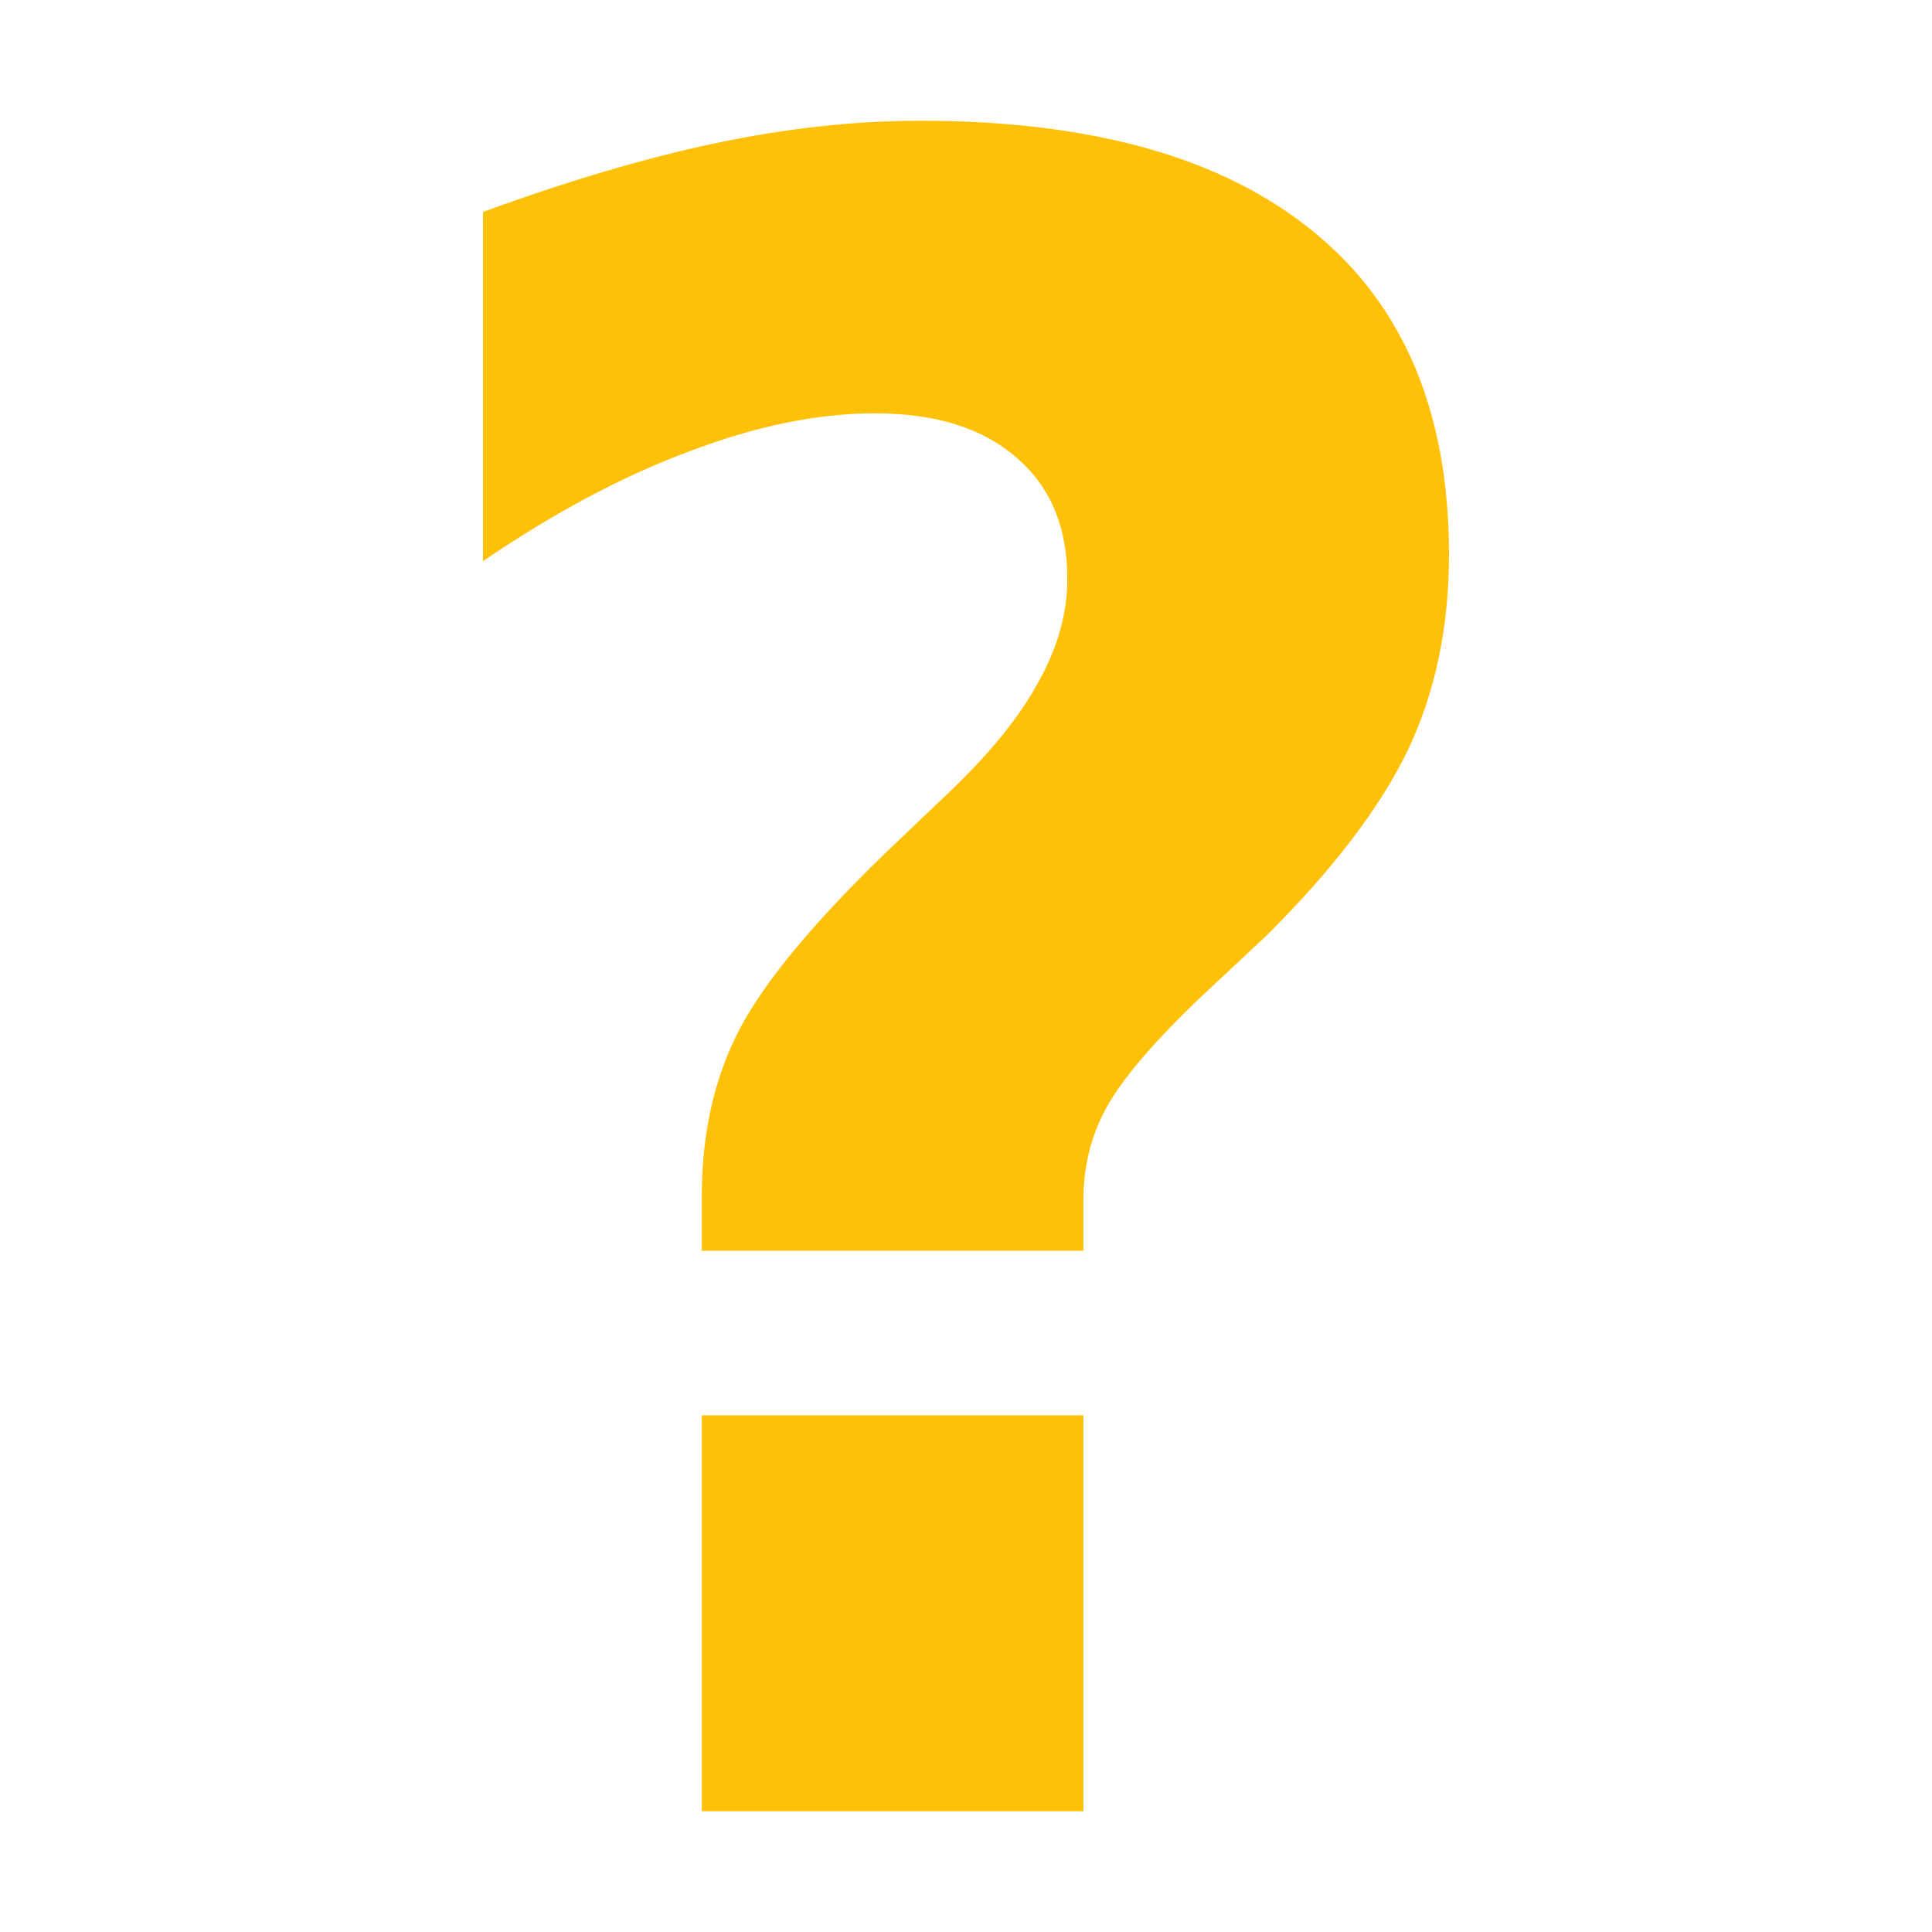
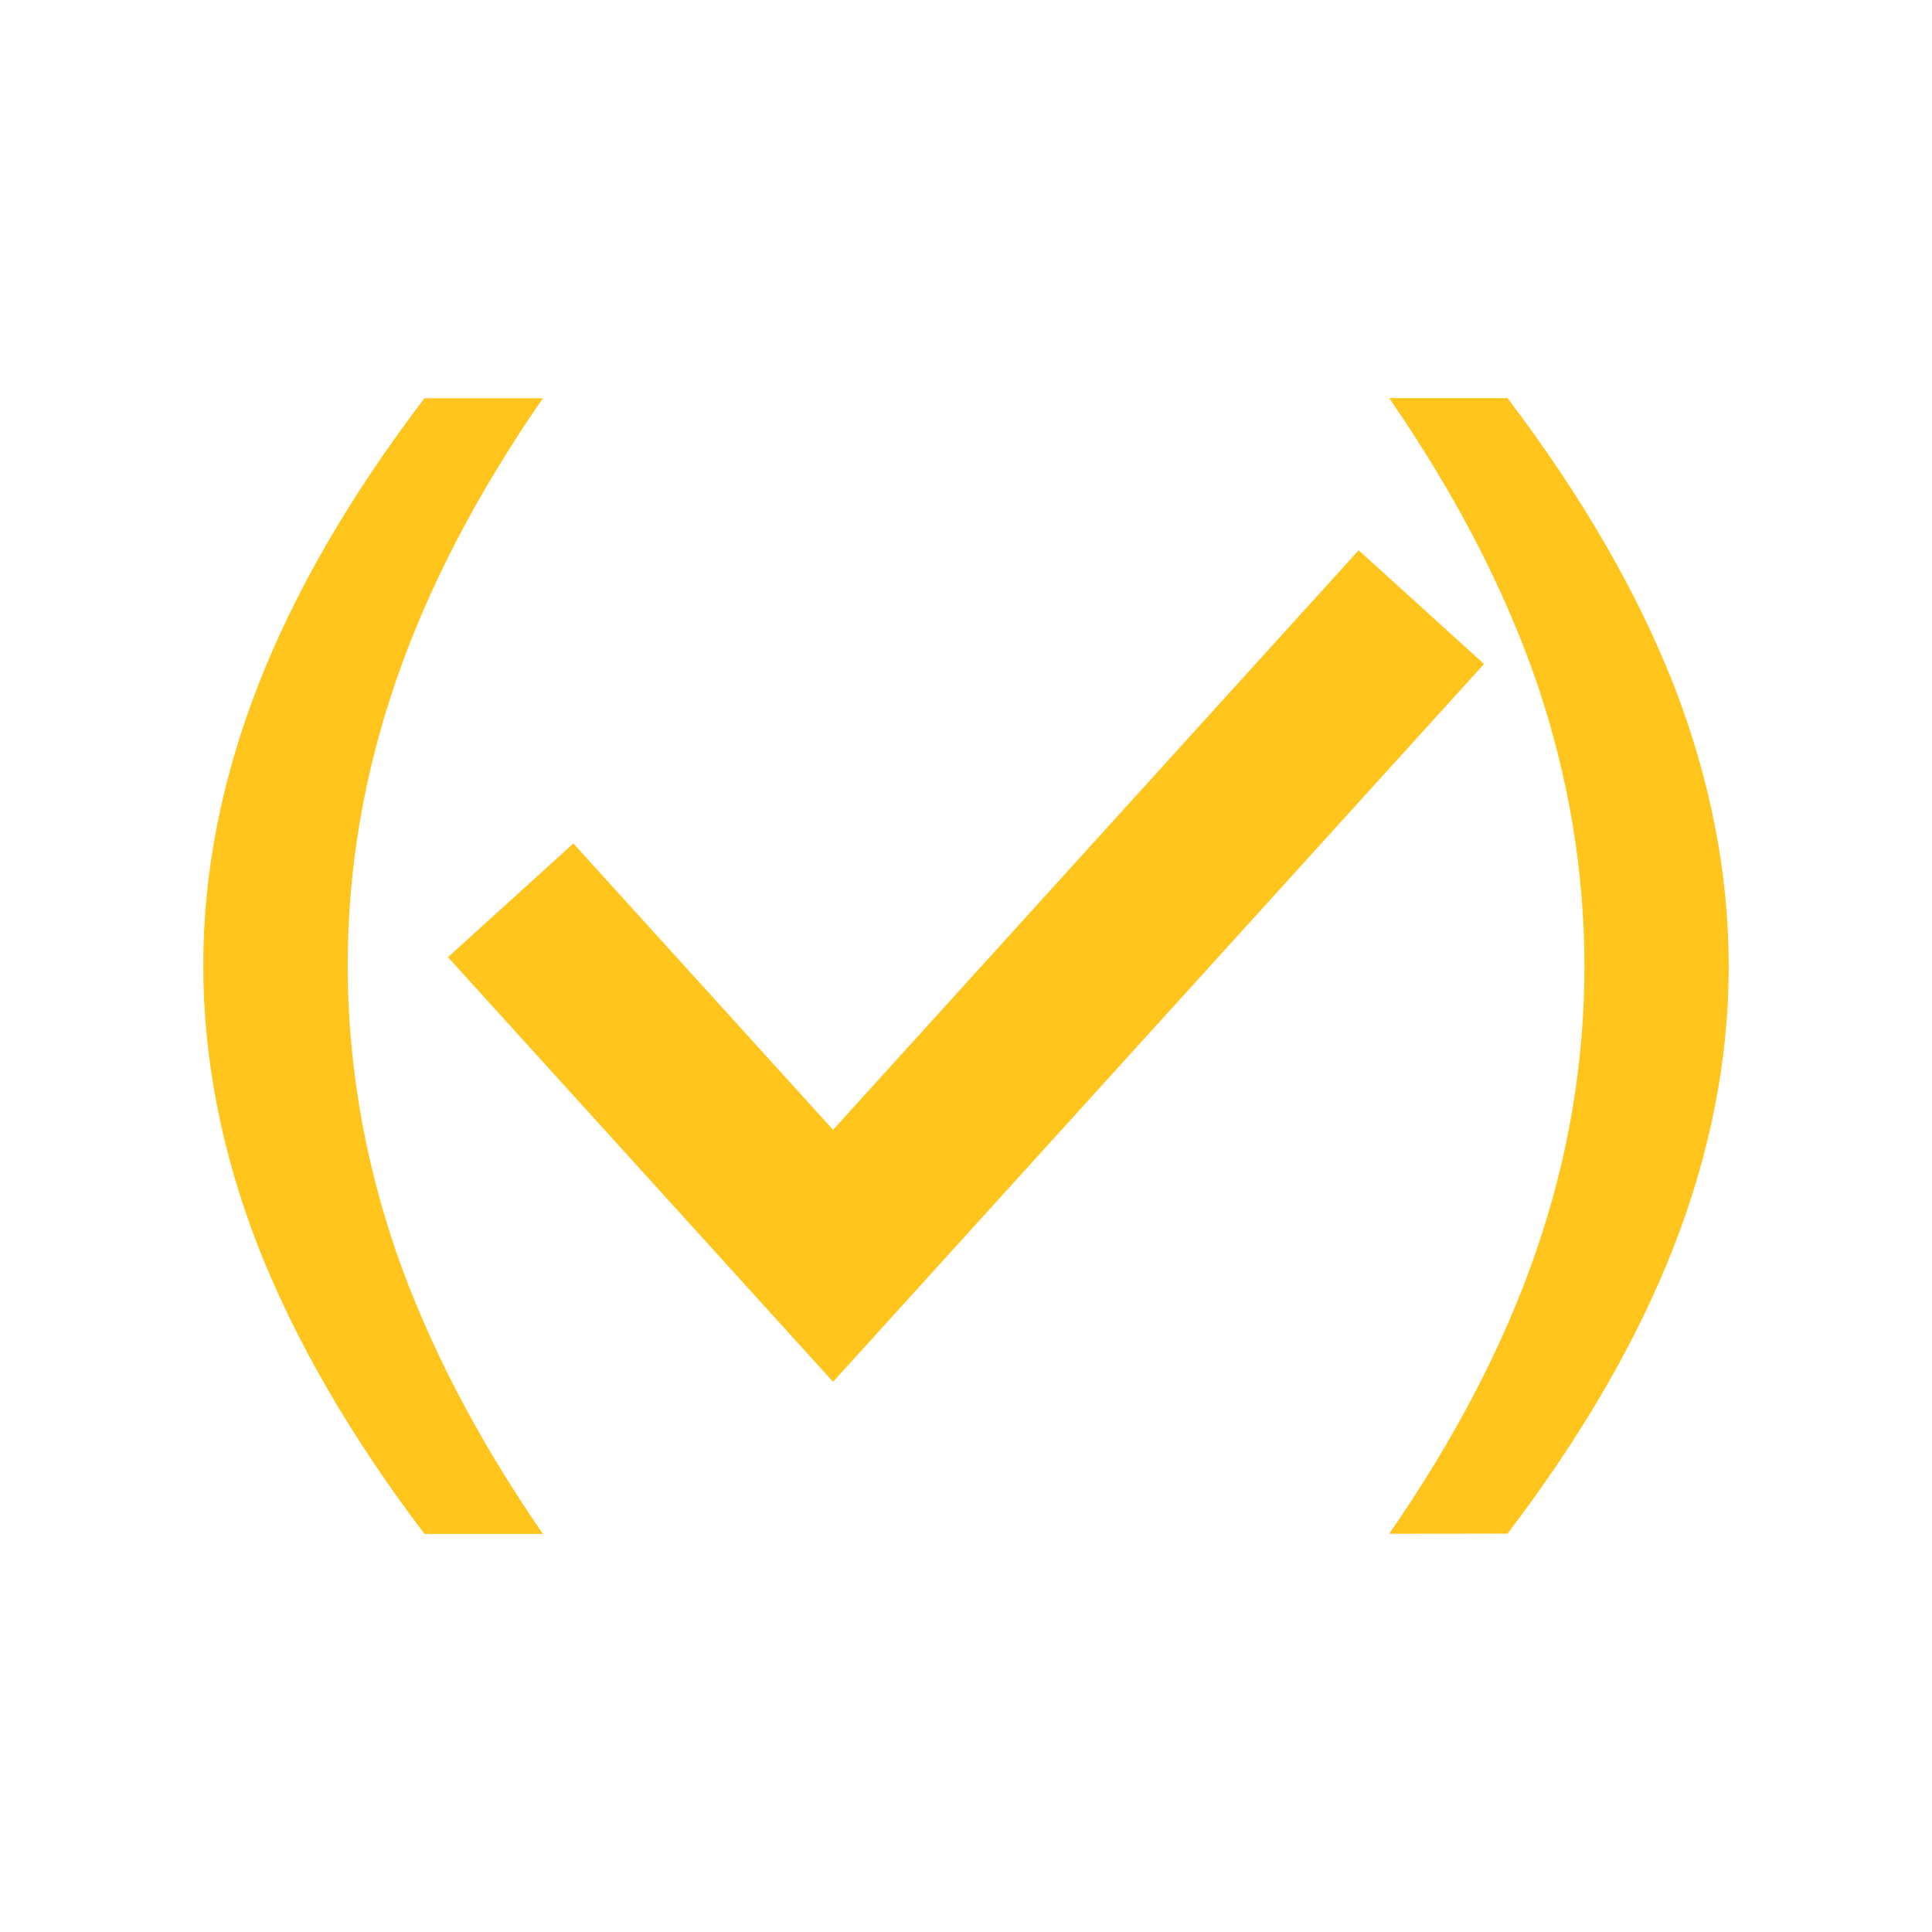
<svg xmlns="http://www.w3.org/2000/svg" id="svg4" version="1.1" width="16" height="16">
  <defs id="defs8" />
-   <path id="path2" style="font-style:normal;font-variant:normal;font-weight:bold;font-stretch:normal;font-size:13.75px;font-family:sans-serif;-inkscape-font-specification:'sans-serif Bold';fill:#ffc107;fill-opacity:1;stroke-width:1.337" d="M 8.972,10.358 H 5.812 V 9.907 q 0,-0.755 0.289,-1.336 Q 6.389,7.982 7.317,7.079 L 7.877,6.545 q 0.499,-0.479 0.726,-0.903 0.236,-0.424 0.236,-0.847 0,-0.645 -0.42,-1.004 -0.42,-0.368 -1.173,-0.368 -0.709,0 -1.532,0.313 Q 4.893,4.039 4,4.647 V 1.755 Q 5.059,1.368 5.934,1.184 6.81,1 7.624,1 9.759,1 10.88,1.921 12,2.833 12,4.592 12,5.495 11.659,6.213 11.317,6.922 10.495,7.742 L 9.934,8.267 Q 9.339,8.838 9.155,9.188 8.972,9.529 8.972,9.943 Z m -3.16,1.363 H 8.972 V 15 H 5.812 Z" />
+   <g id="text818" style="font-style:normal;font-weight:normal;font-size:10.038px;line-height:1.25;font-family:sans-serif;letter-spacing:0px;word-spacing:0px;fill:#ffc10f;fill-opacity:0.941;stroke:none;stroke-width:0.684" transform="matrix(1.279235,0,0,1.076331,-0.2918408,-1.387241)" aria-label="(">
+     <path id="path853" style="font-size:9.811px;fill:#ffc10f;fill-opacity:0.941;stroke-width:0.684" d="m 3.743,4.353 q -0.642,1.102 -0.953,2.18 -0.311,1.078 -0.311,2.184 0,1.107 0.311,2.194 0.316,1.083 0.953,2.18 H 2.976 Q 2.258,11.965 1.898,10.877 1.544,9.79 1.544,8.717 q 0,-1.068 0.354,-2.151 0.354,-1.083 1.078,-2.213 z" />
+   </g>
+   <path id="path2" d="M 4.229,7.456 6.899,10.4 11.771,5.028" style="fill:none;fill-opacity:1;stroke:#ffc10f;stroke-width:1.402;stroke-opacity:0.941" />
+   <g id="text818-2" style="font-style:normal;font-weight:normal;font-size:10.038px;line-height:1.25;font-family:sans-serif;letter-spacing:0px;word-spacing:0px;fill:#ffc10f;fill-opacity:0.941;stroke:none;stroke-width:0.684" transform="matrix(-1.279235,0,0,-1.076331,-2.403125,-1.387241)" aria-label="(">
+     <path id="path856" style="font-size:9.811px;fill:#ffc10f;fill-opacity:0.941;stroke-width:0.684" d="m -10.872,-13.09 q -0.642,1.102 -0.953,2.18 -0.311,1.078 -0.311,2.184 0,1.107 0.311,2.194 0.316,1.083 0.953,2.18 h -0.766 q -0.719,-1.126 -1.078,-2.213 -0.354,-1.087 -0.354,-2.16 0,-1.068 0.354,-2.151 0.354,-1.083 1.078,-2.213 z" />
+   </g>
</svg>
